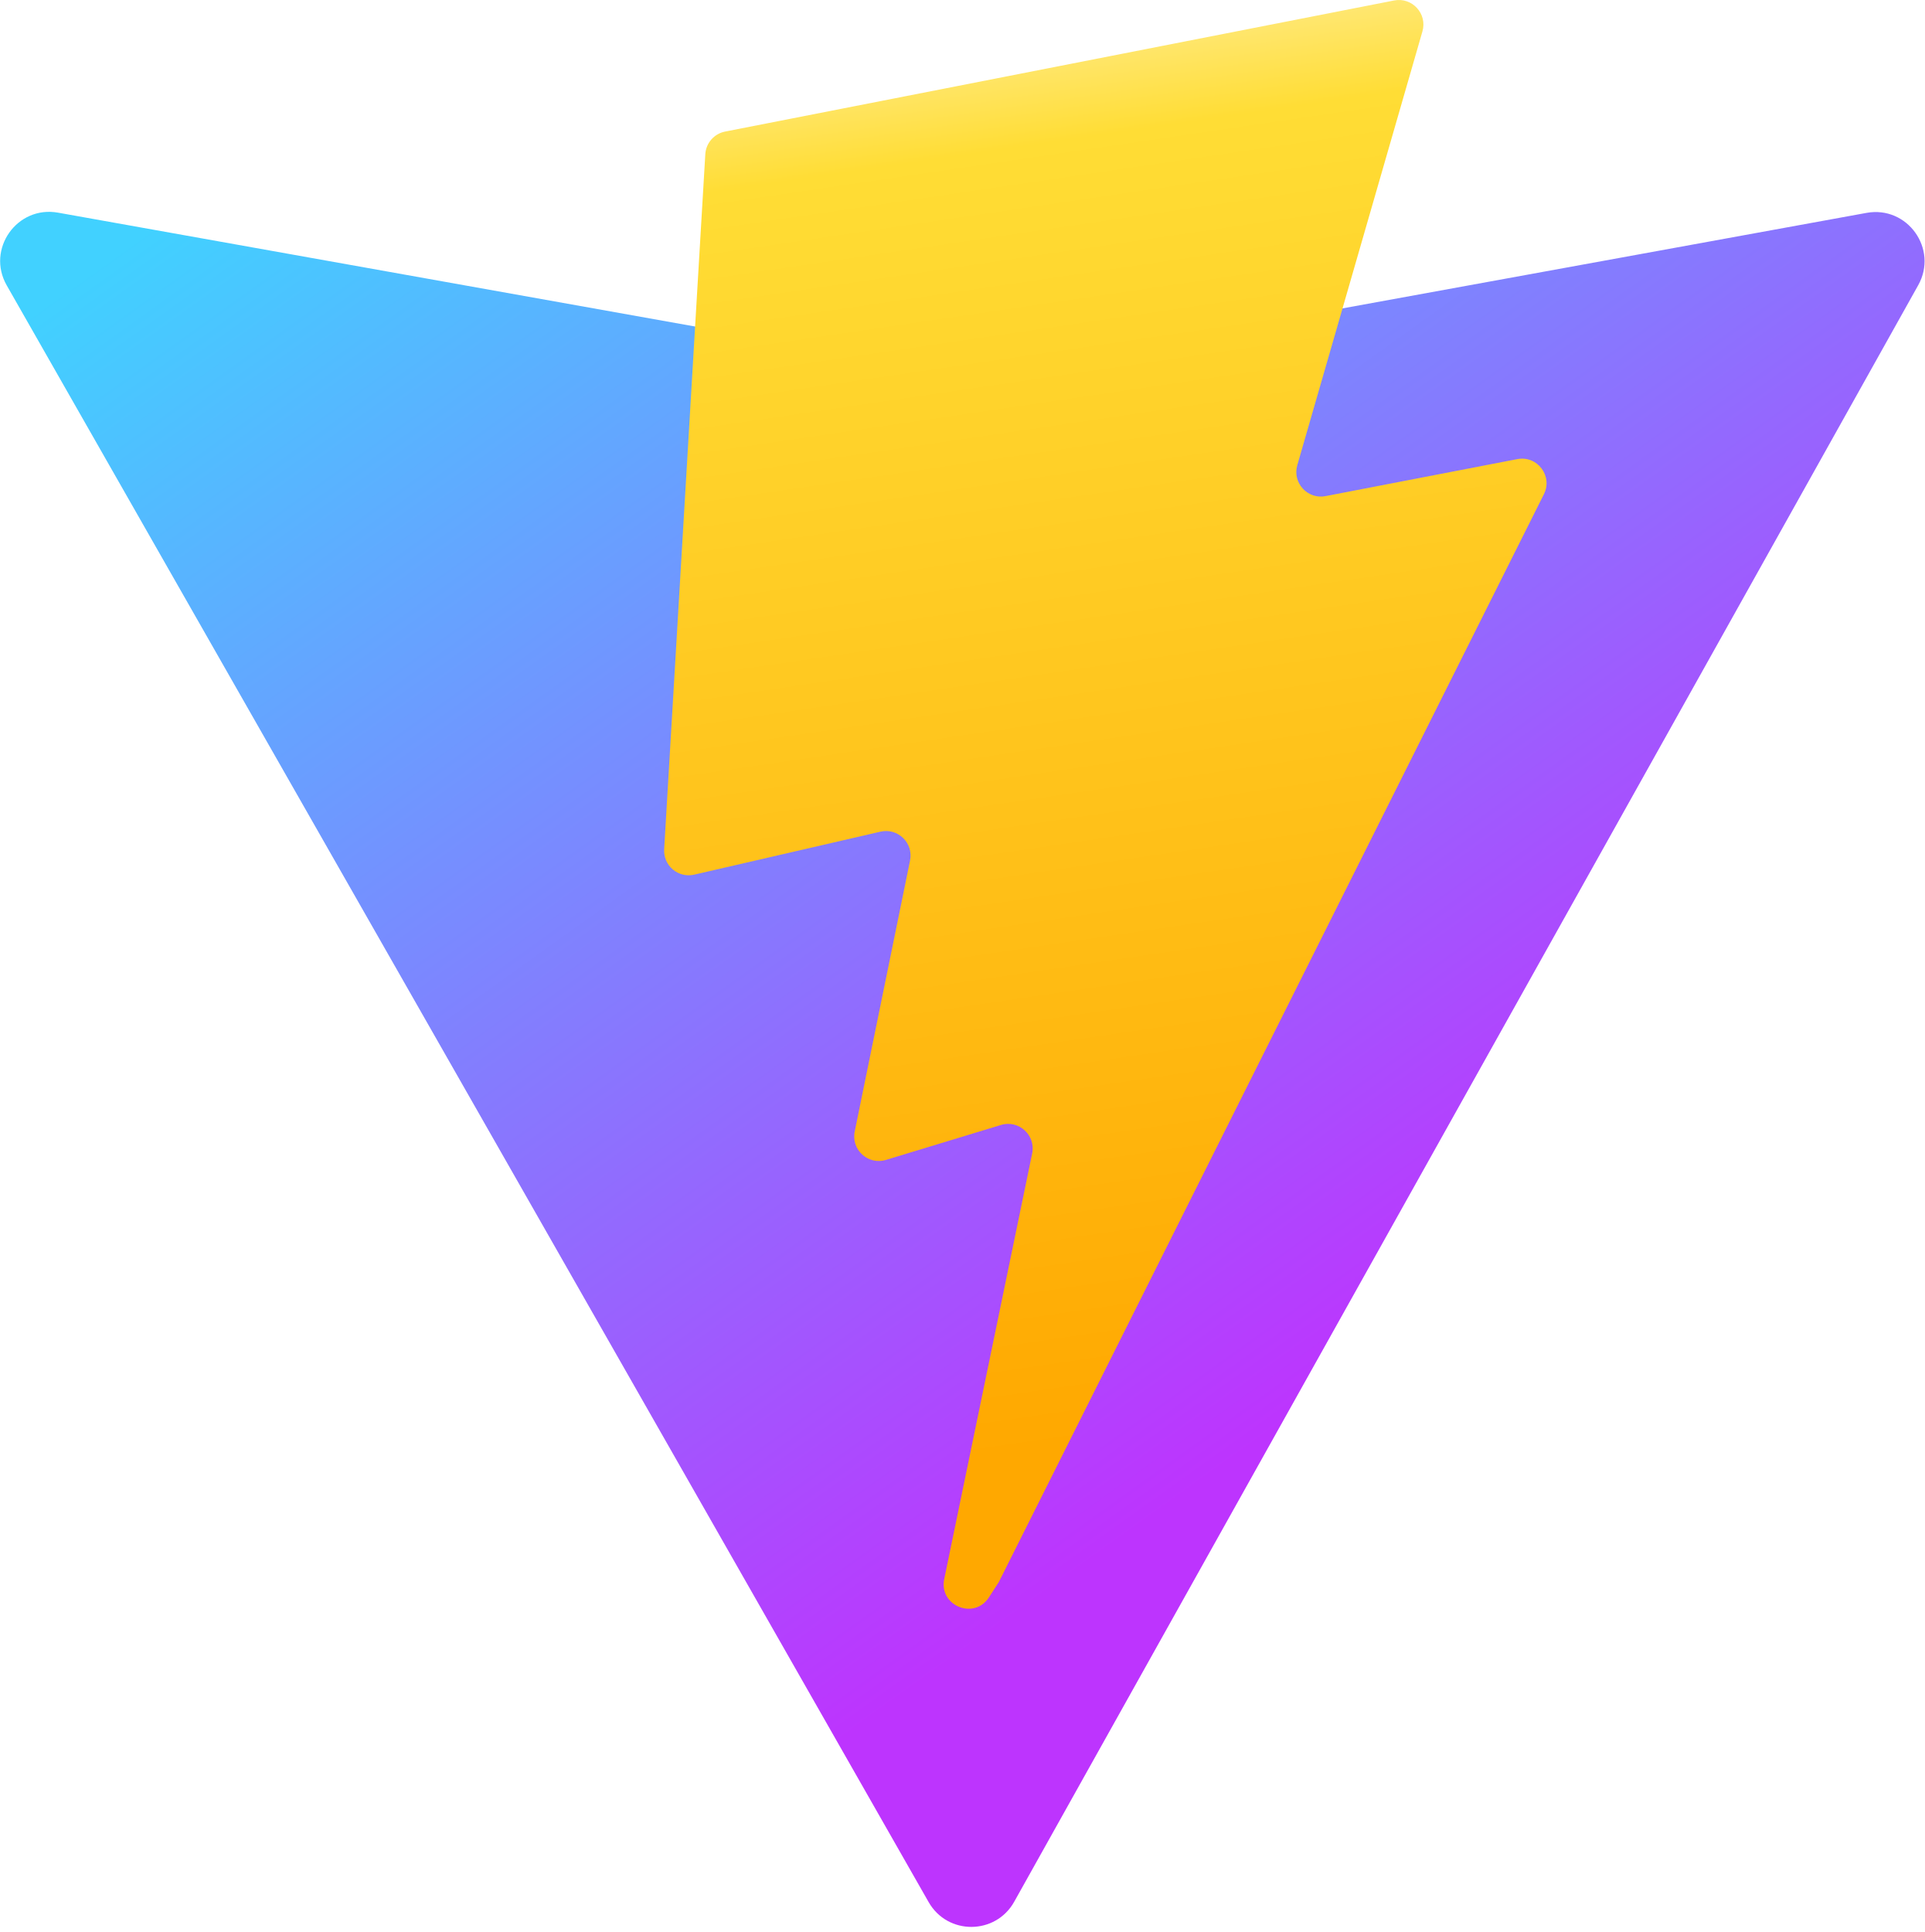
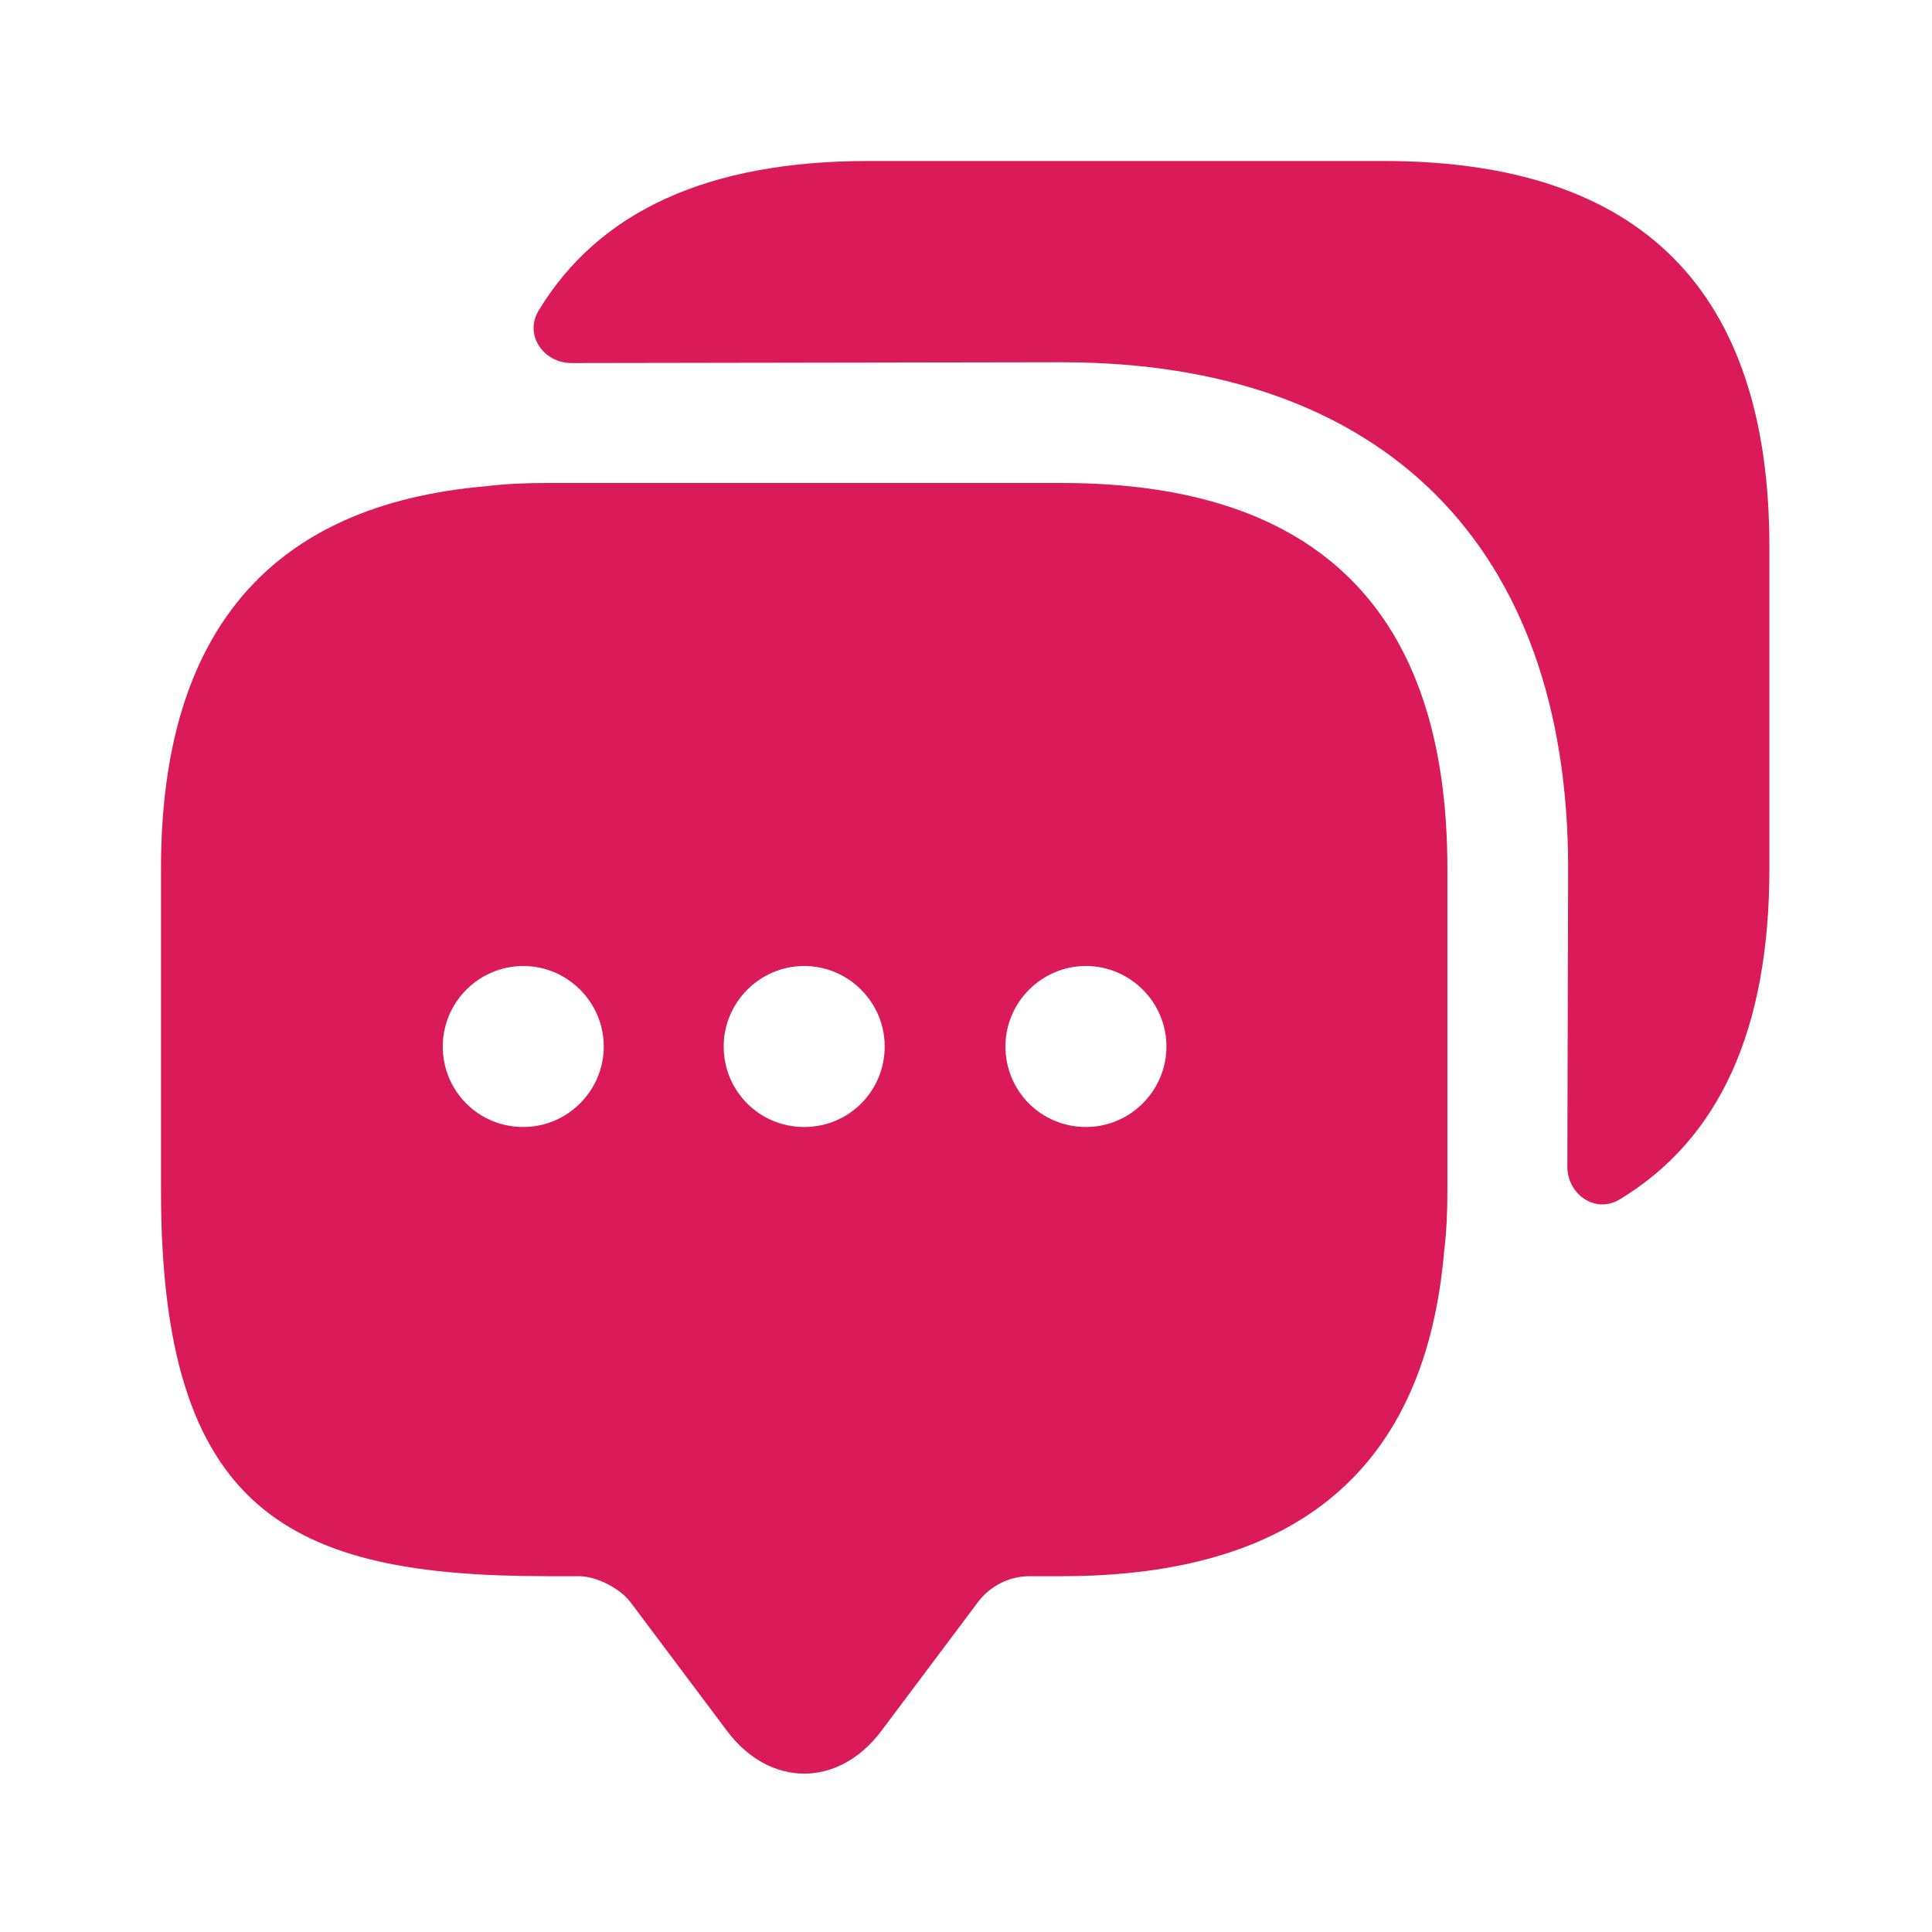
- <svg xmlns="http://www.w3.org/2000/svg" aria-hidden="true" role="img" class="iconify iconify--logos" width="31.88" height="32" preserveAspectRatio="xMidYMid meet" viewBox="0 0 256 257">
-   <defs>
-     <linearGradient id="IconifyId1813088fe1fbc01fb466" x1="-.828%" x2="57.636%" y1="7.652%" y2="78.411%">
-       <stop offset="0%" stop-color="#41D1FF" />
-       <stop offset="100%" stop-color="#BD34FE" />
-     </linearGradient>
-     <linearGradient id="IconifyId1813088fe1fbc01fb467" x1="43.376%" x2="50.316%" y1="2.242%" y2="89.03%">
-       <stop offset="0%" stop-color="#FFEA83" />
-       <stop offset="8.333%" stop-color="#FFDD35" />
-       <stop offset="100%" stop-color="#FFA800" />
-     </linearGradient>
-   </defs>
-   <path fill="url(#IconifyId1813088fe1fbc01fb466)" d="M255.153 37.938L134.897 252.976c-2.483 4.44-8.862 4.466-11.382.048L.875 37.958c-2.746-4.814 1.371-10.646 6.827-9.67l120.385 21.517a6.537 6.537 0 0 0 2.322-.004l117.867-21.483c5.438-.991 9.574 4.796 6.877 9.62Z" />
-   <path fill="url(#IconifyId1813088fe1fbc01fb467)" d="M185.432.063L96.44 17.501a3.268 3.268 0 0 0-2.634 3.014l-5.474 92.456a3.268 3.268 0 0 0 3.997 3.378l24.777-5.718c2.318-.535 4.413 1.507 3.936 3.838l-7.361 36.047c-.495 2.426 1.782 4.5 4.151 3.78l15.304-4.649c2.372-.72 4.652 1.36 4.15 3.788l-11.698 56.621c-.732 3.542 3.979 5.473 5.943 2.437l1.313-2.028l72.516-144.72c1.215-2.423-.88-5.186-3.54-4.672l-25.505 4.922c-2.396.462-4.435-1.77-3.759-4.114l16.646-57.705c.677-2.35-1.37-4.583-3.769-4.113Z" />
+ <svg xmlns="http://www.w3.org/2000/svg" width="24" height="24" viewBox="0 0 24 24" fill="none">
+   <path d="M13.19 6H6.79C6.53 6 6.28 6.01 6.04 6.04C3.35 6.27 2 7.86 2 10.79V14.79C2 18.79 3.6 19.58 6.79 19.58H7.19C7.41 19.58 7.7 19.73 7.83 19.9L9.03 21.5C9.56 22.21 10.42 22.21 10.95 21.5L12.15 19.9C12.3 19.7 12.54 19.58 12.79 19.58H13.19C16.12 19.58 17.71 18.24 17.94 15.54C17.97 15.3 17.98 15.05 17.98 14.79V10.79C17.98 7.6 16.38 6 13.19 6ZM6.5 14C5.94 14 5.5 13.55 5.5 13C5.5 12.45 5.95 12 6.5 12C7.05 12 7.5 12.45 7.5 13C7.5 13.55 7.05 14 6.5 14ZM9.99 14C9.43 14 8.99 13.55 8.99 13C8.99 12.45 9.44 12 9.99 12C10.54 12 10.99 12.45 10.99 13C10.99 13.55 10.55 14 9.99 14ZM13.49 14C12.93 14 12.49 13.55 12.49 13C12.49 12.45 12.94 12 13.49 12C14.04 12 14.49 12.45 14.49 13C14.49 13.55 14.04 14 13.49 14Z" fill="#DB1A5A" />
+   <path d="M21.98 6.79V10.79C21.98 12.79 21.36 14.15 20.12 14.9C19.82 15.08 19.47 14.84 19.47 14.49L19.48 10.79C19.48 6.79 17.19 4.5 13.19 4.5L7.1 4.51C6.75 4.51 6.51 4.16 6.69 3.86C7.44 2.62 8.8 2 10.79 2H17.19C20.38 2 21.98 3.6 21.98 6.79Z" fill="#DB1A5A" />
</svg>
